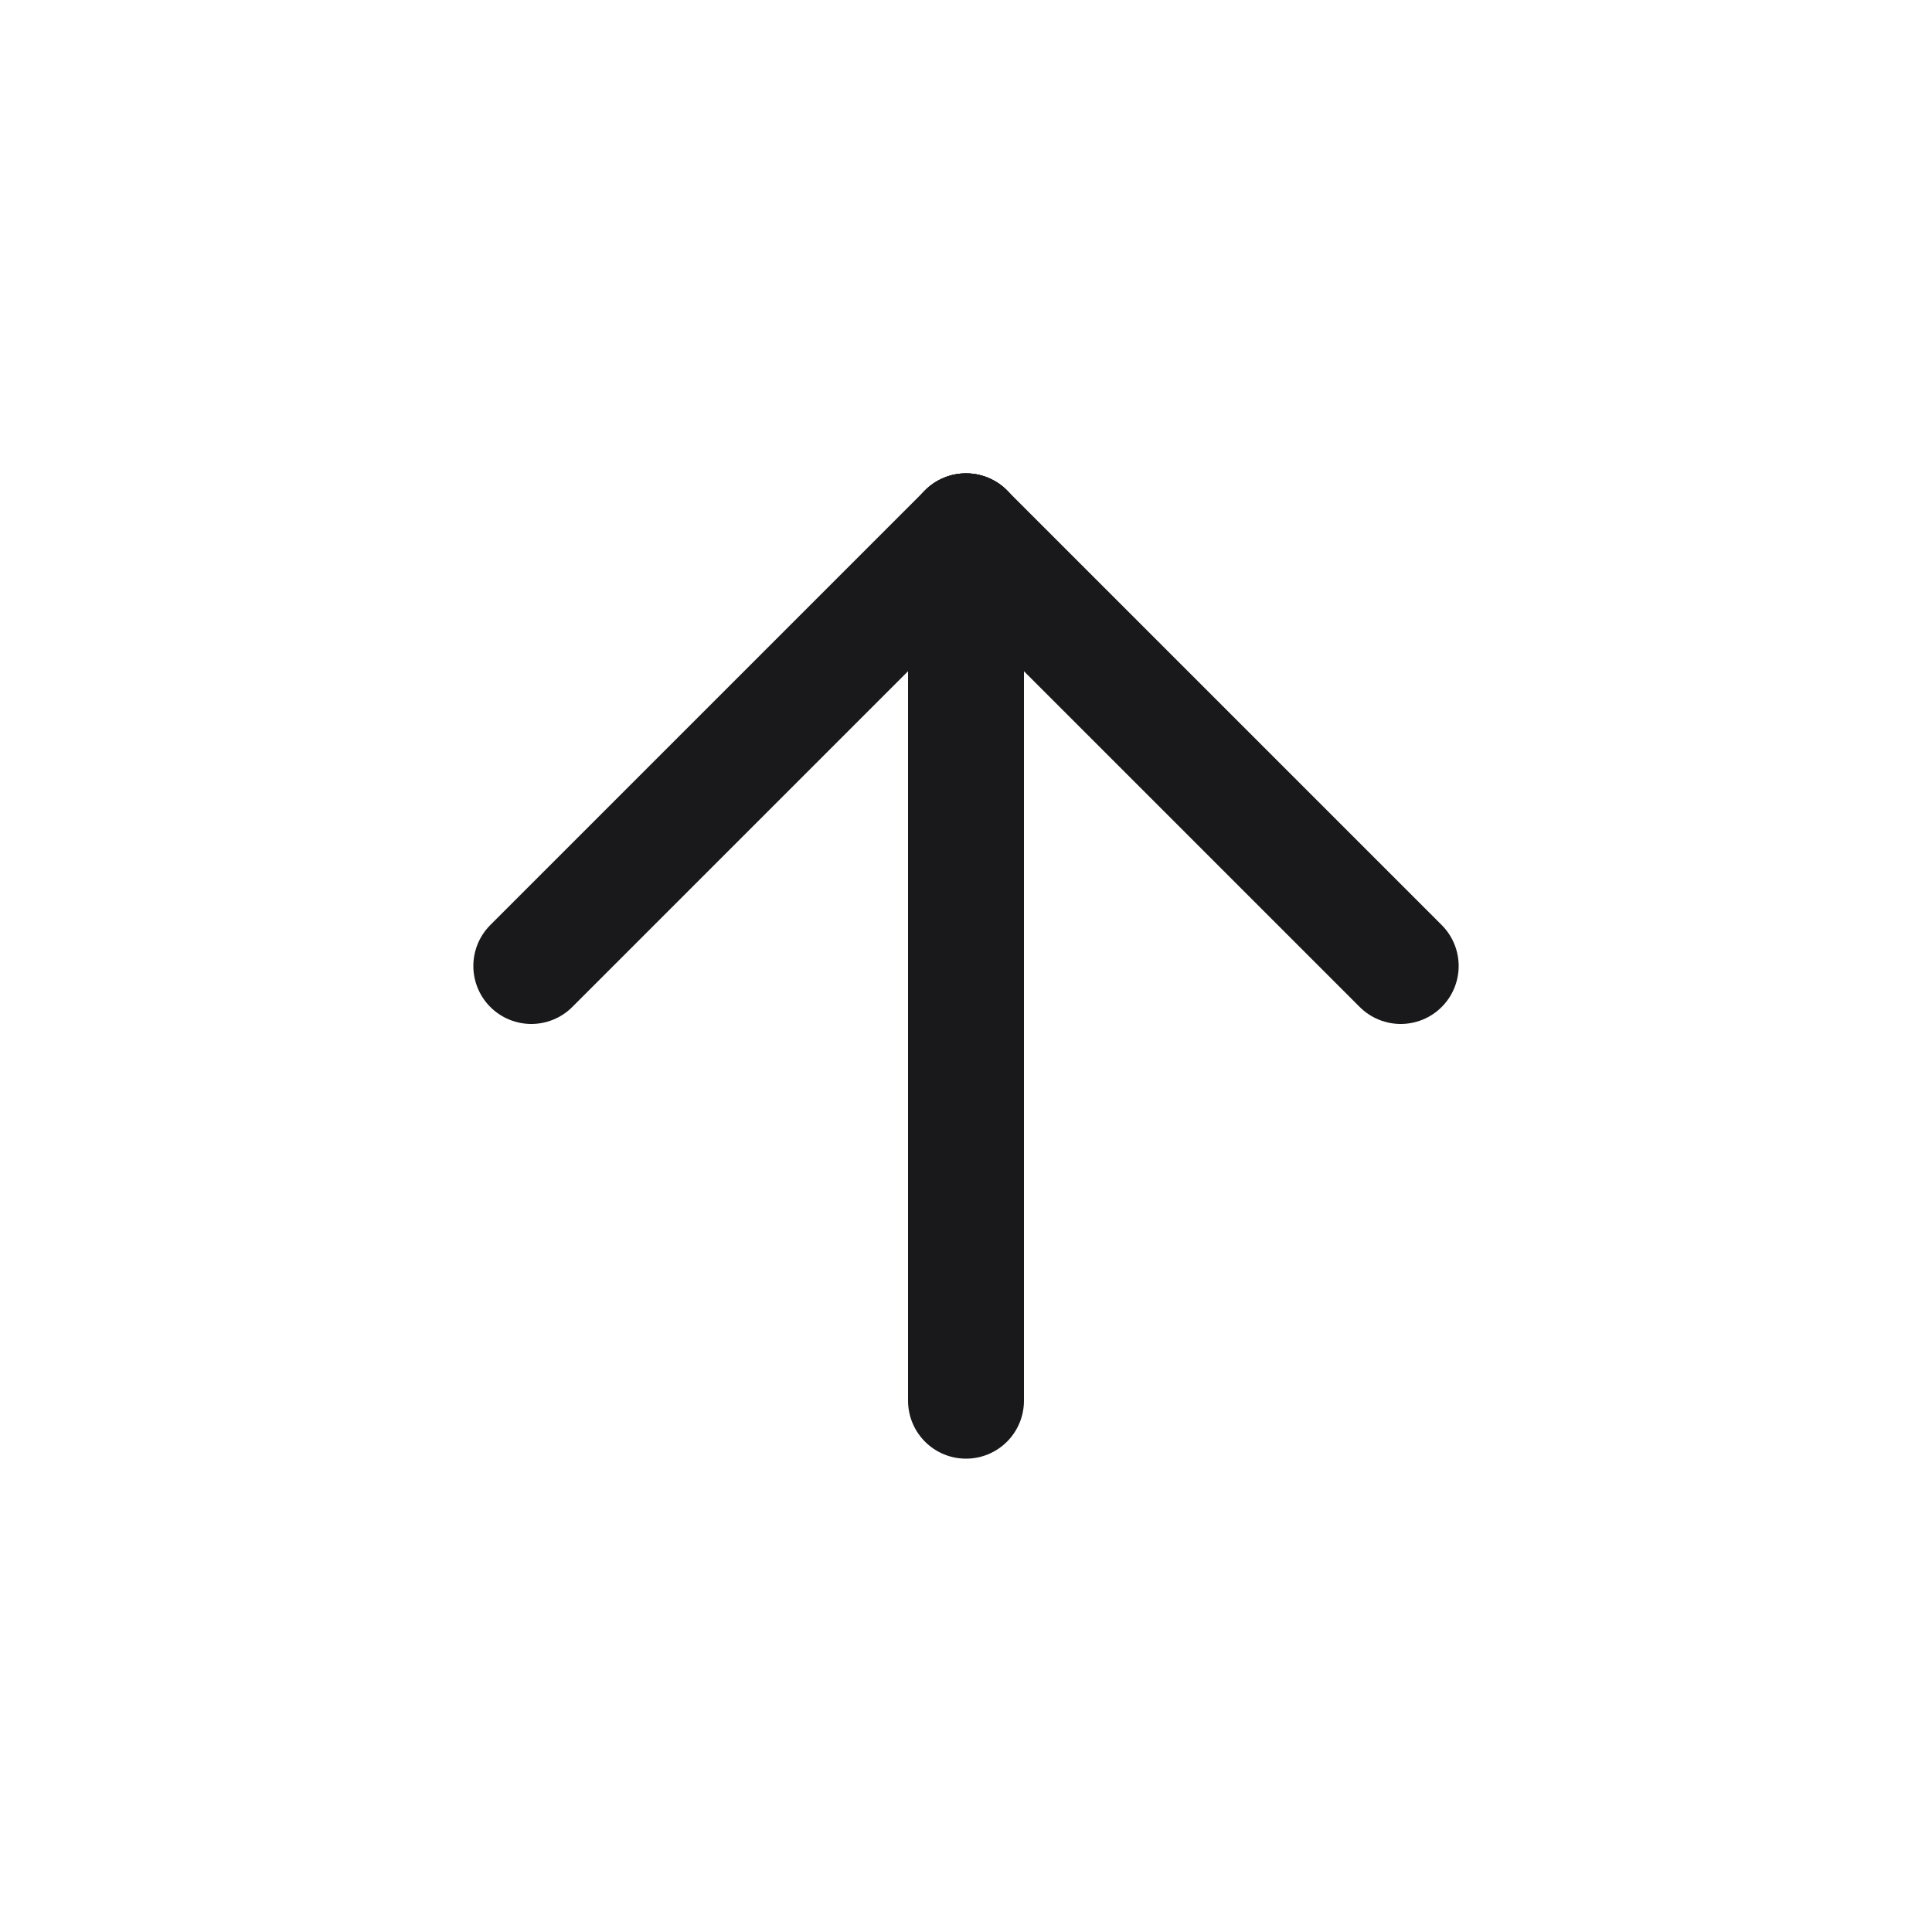
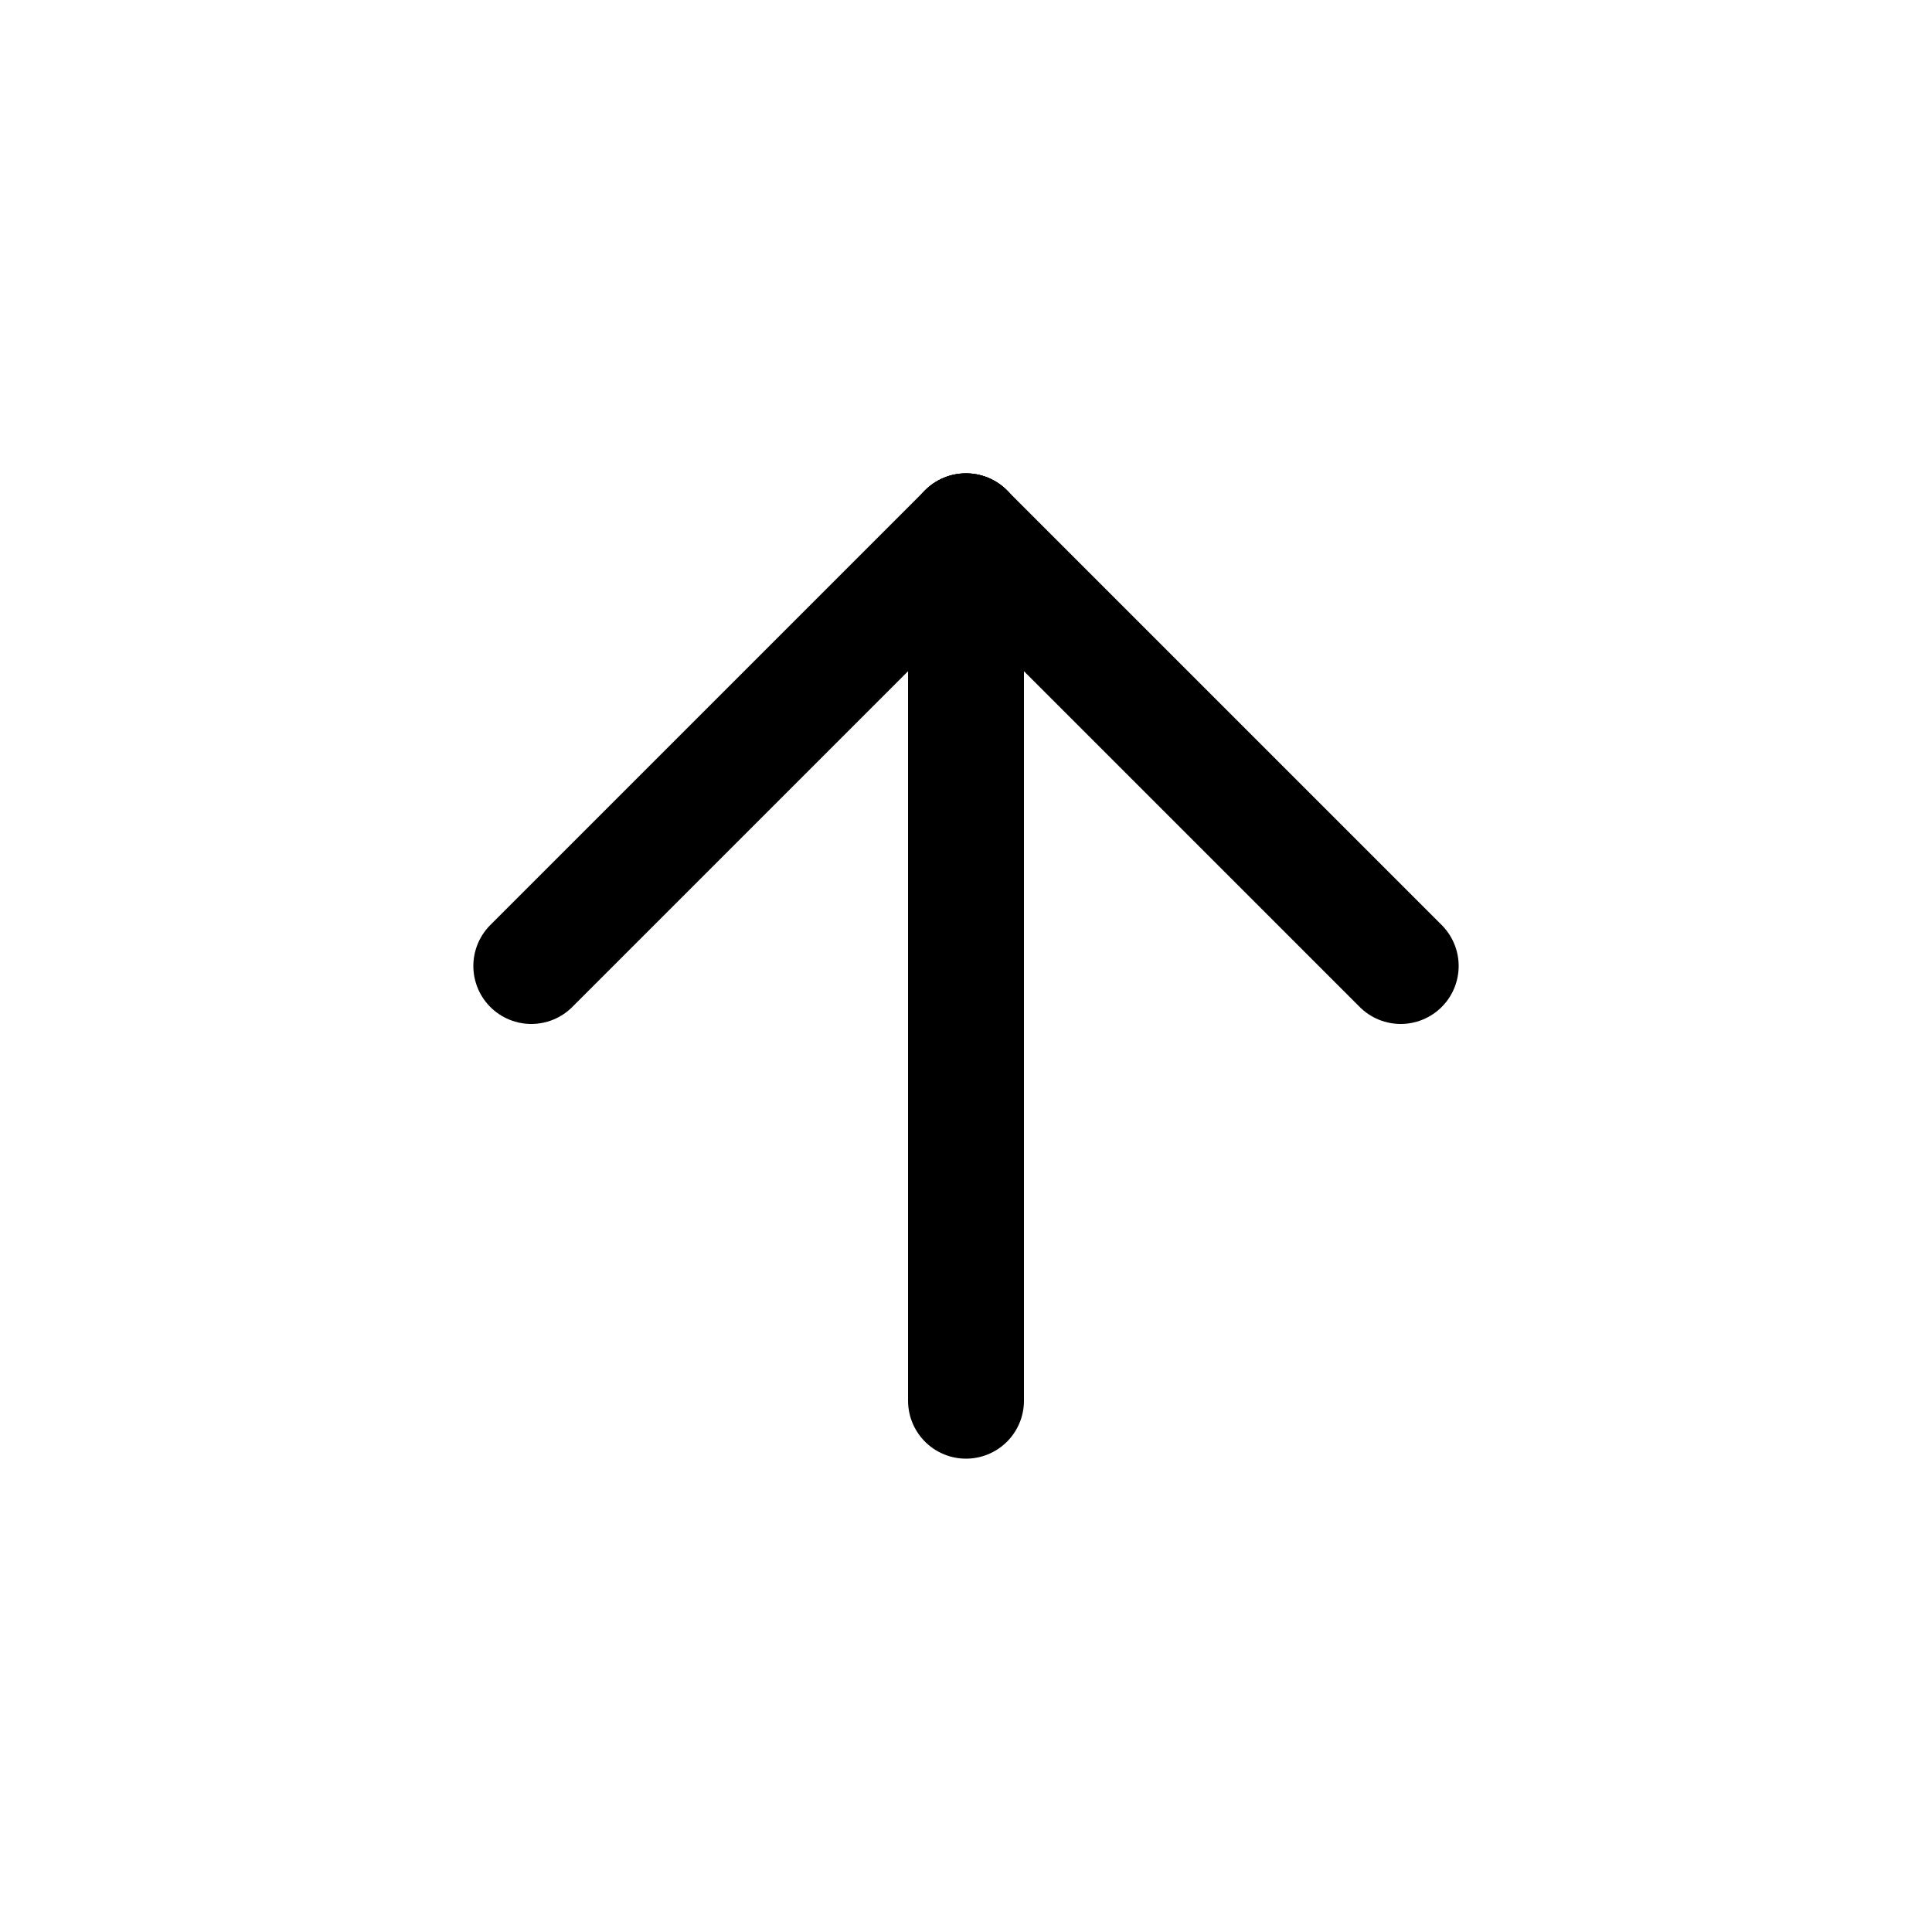
<svg xmlns="http://www.w3.org/2000/svg" width="20" height="20" viewBox="0 0 20 20" fill="none">
-   <path d="M10 14.5L10 5.5" stroke="#19191C" stroke-width="1.2" stroke-linecap="round" />
-   <path d="M5.5 10L10 5.5" stroke="#19191C" stroke-width="1.2" stroke-linecap="round" />
-   <path d="M14.5 10L10 5.5" stroke="#19191C" stroke-width="1.2" stroke-linecap="round" />
+   <path d="M10 14.5L10 5.5" stroke="currentColor" stroke-width="1.2" stroke-linecap="round" />
+   <path d="M5.5 10L10 5.5" stroke="currentColor" stroke-width="1.2" stroke-linecap="round" />
+   <path d="M14.5 10L10 5.5" stroke="currentColor" stroke-width="1.2" stroke-linecap="round" />
</svg>
